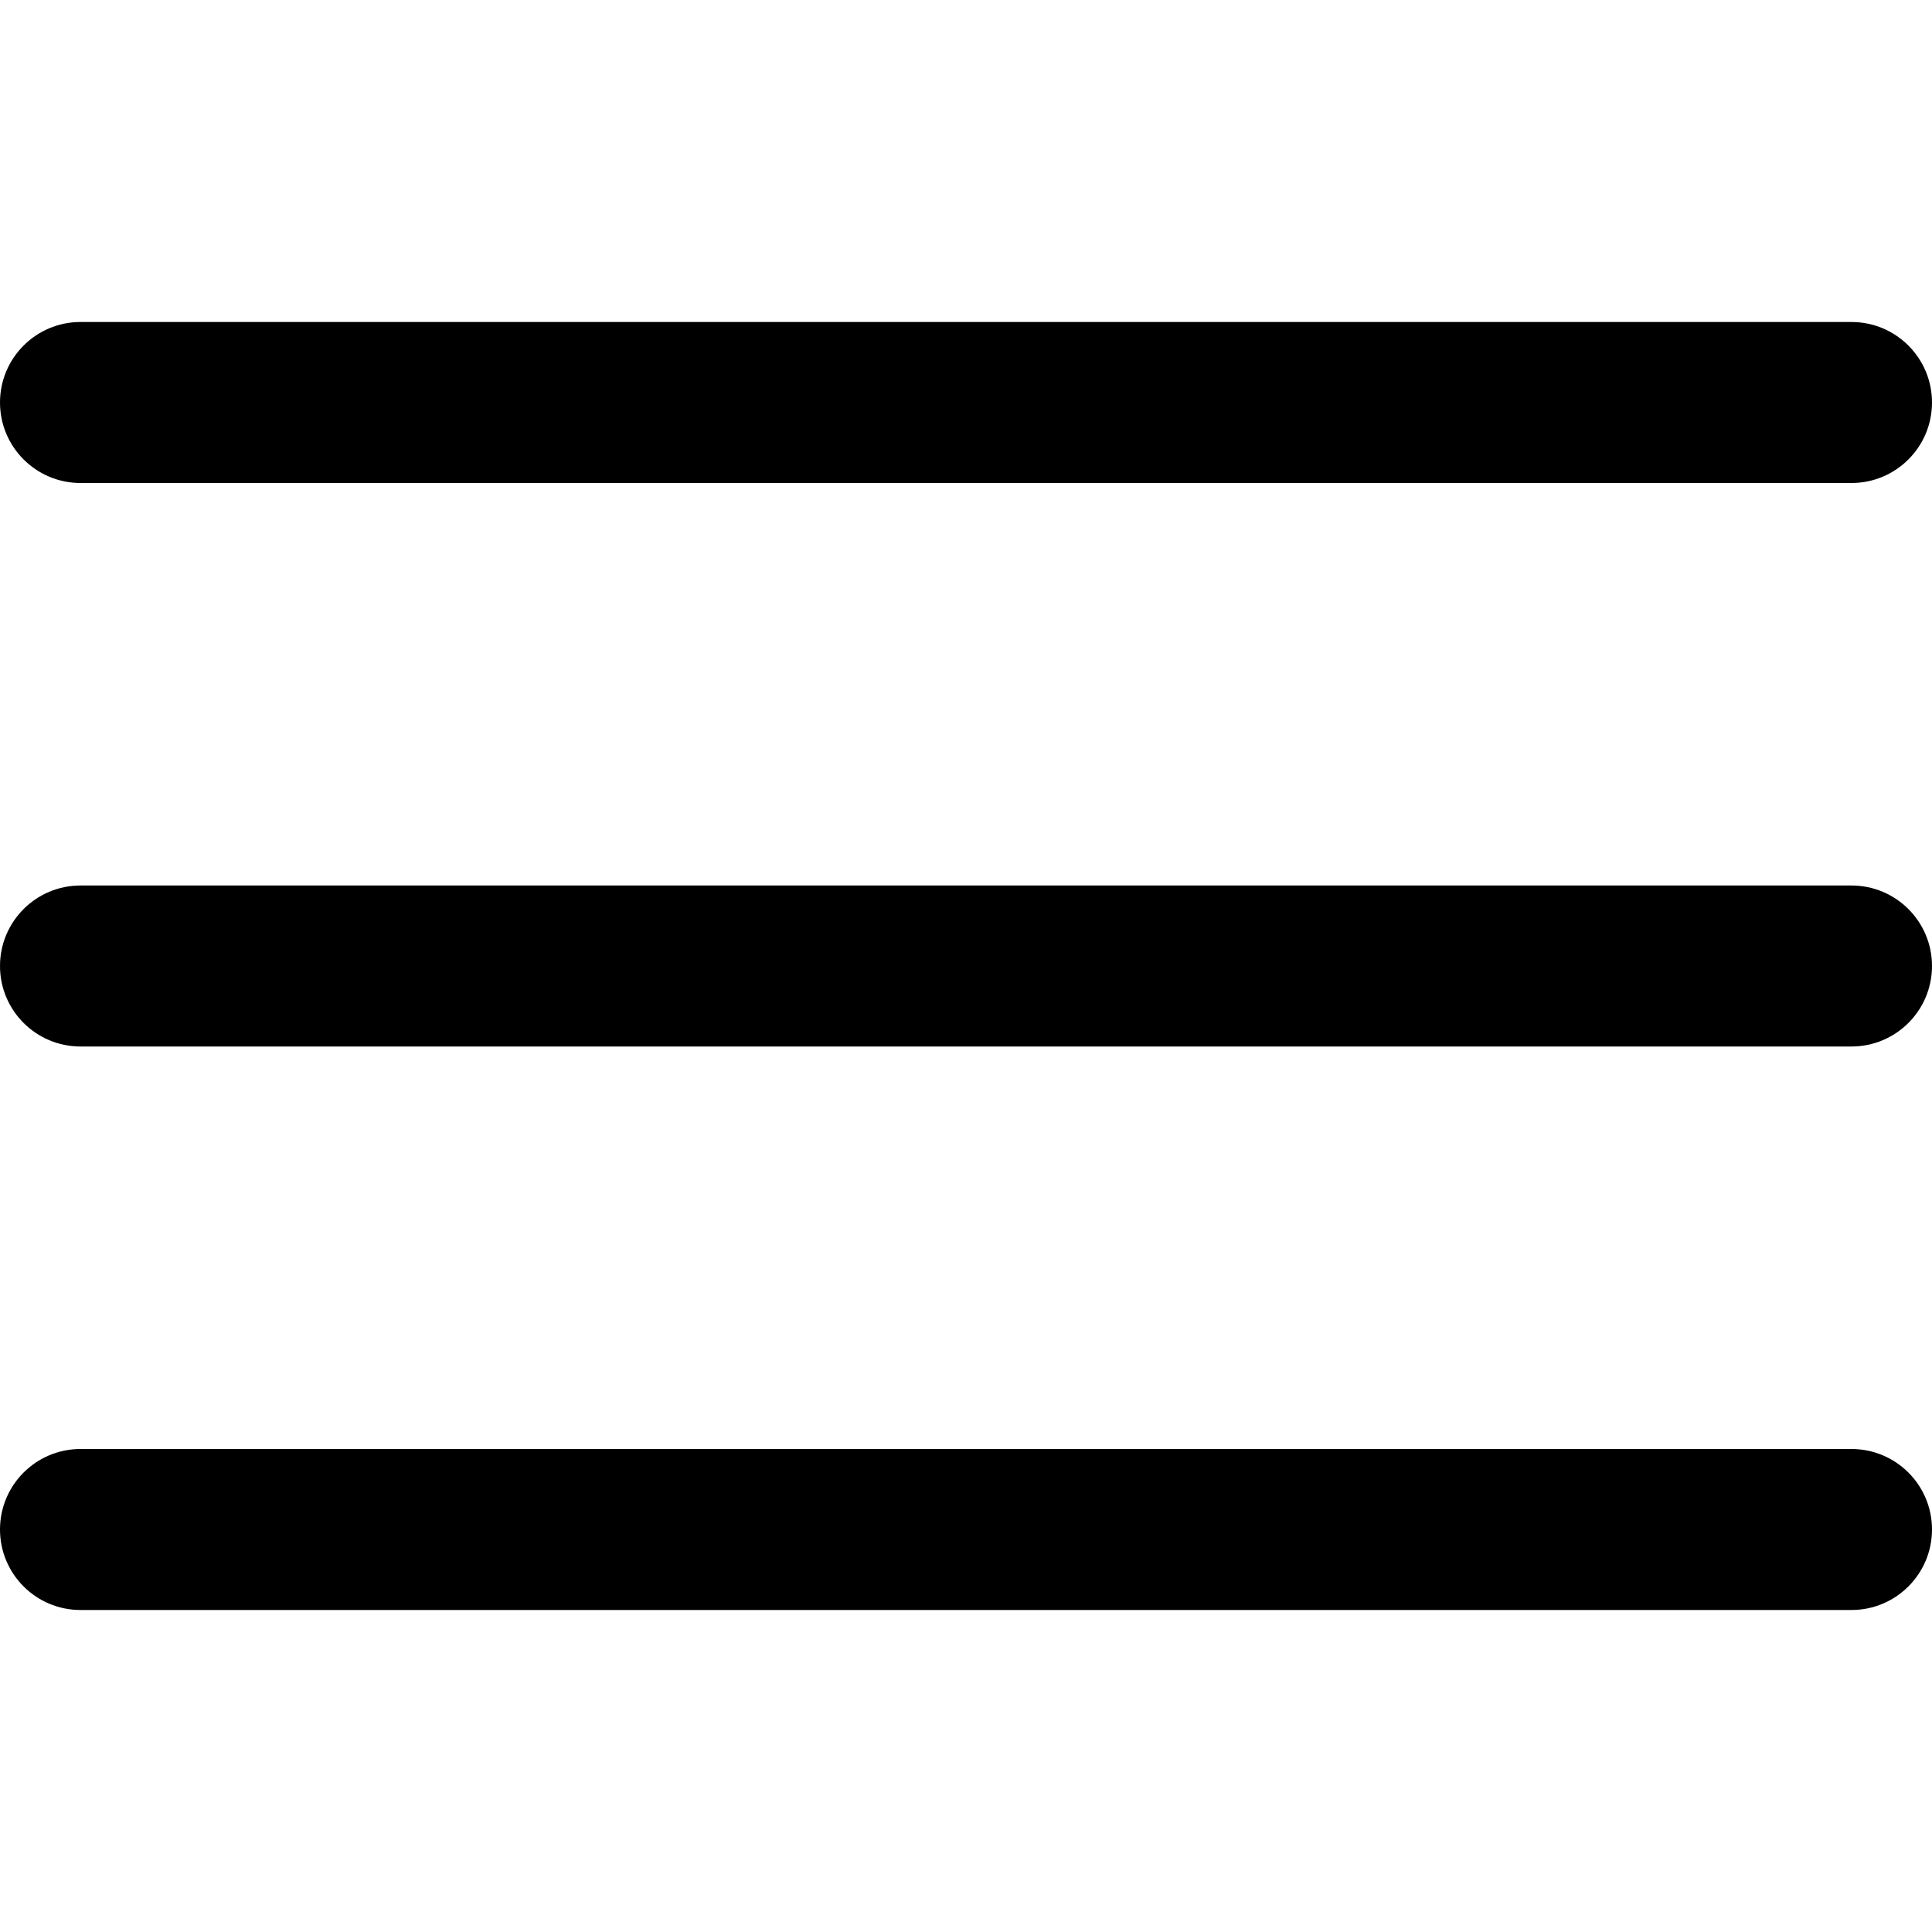
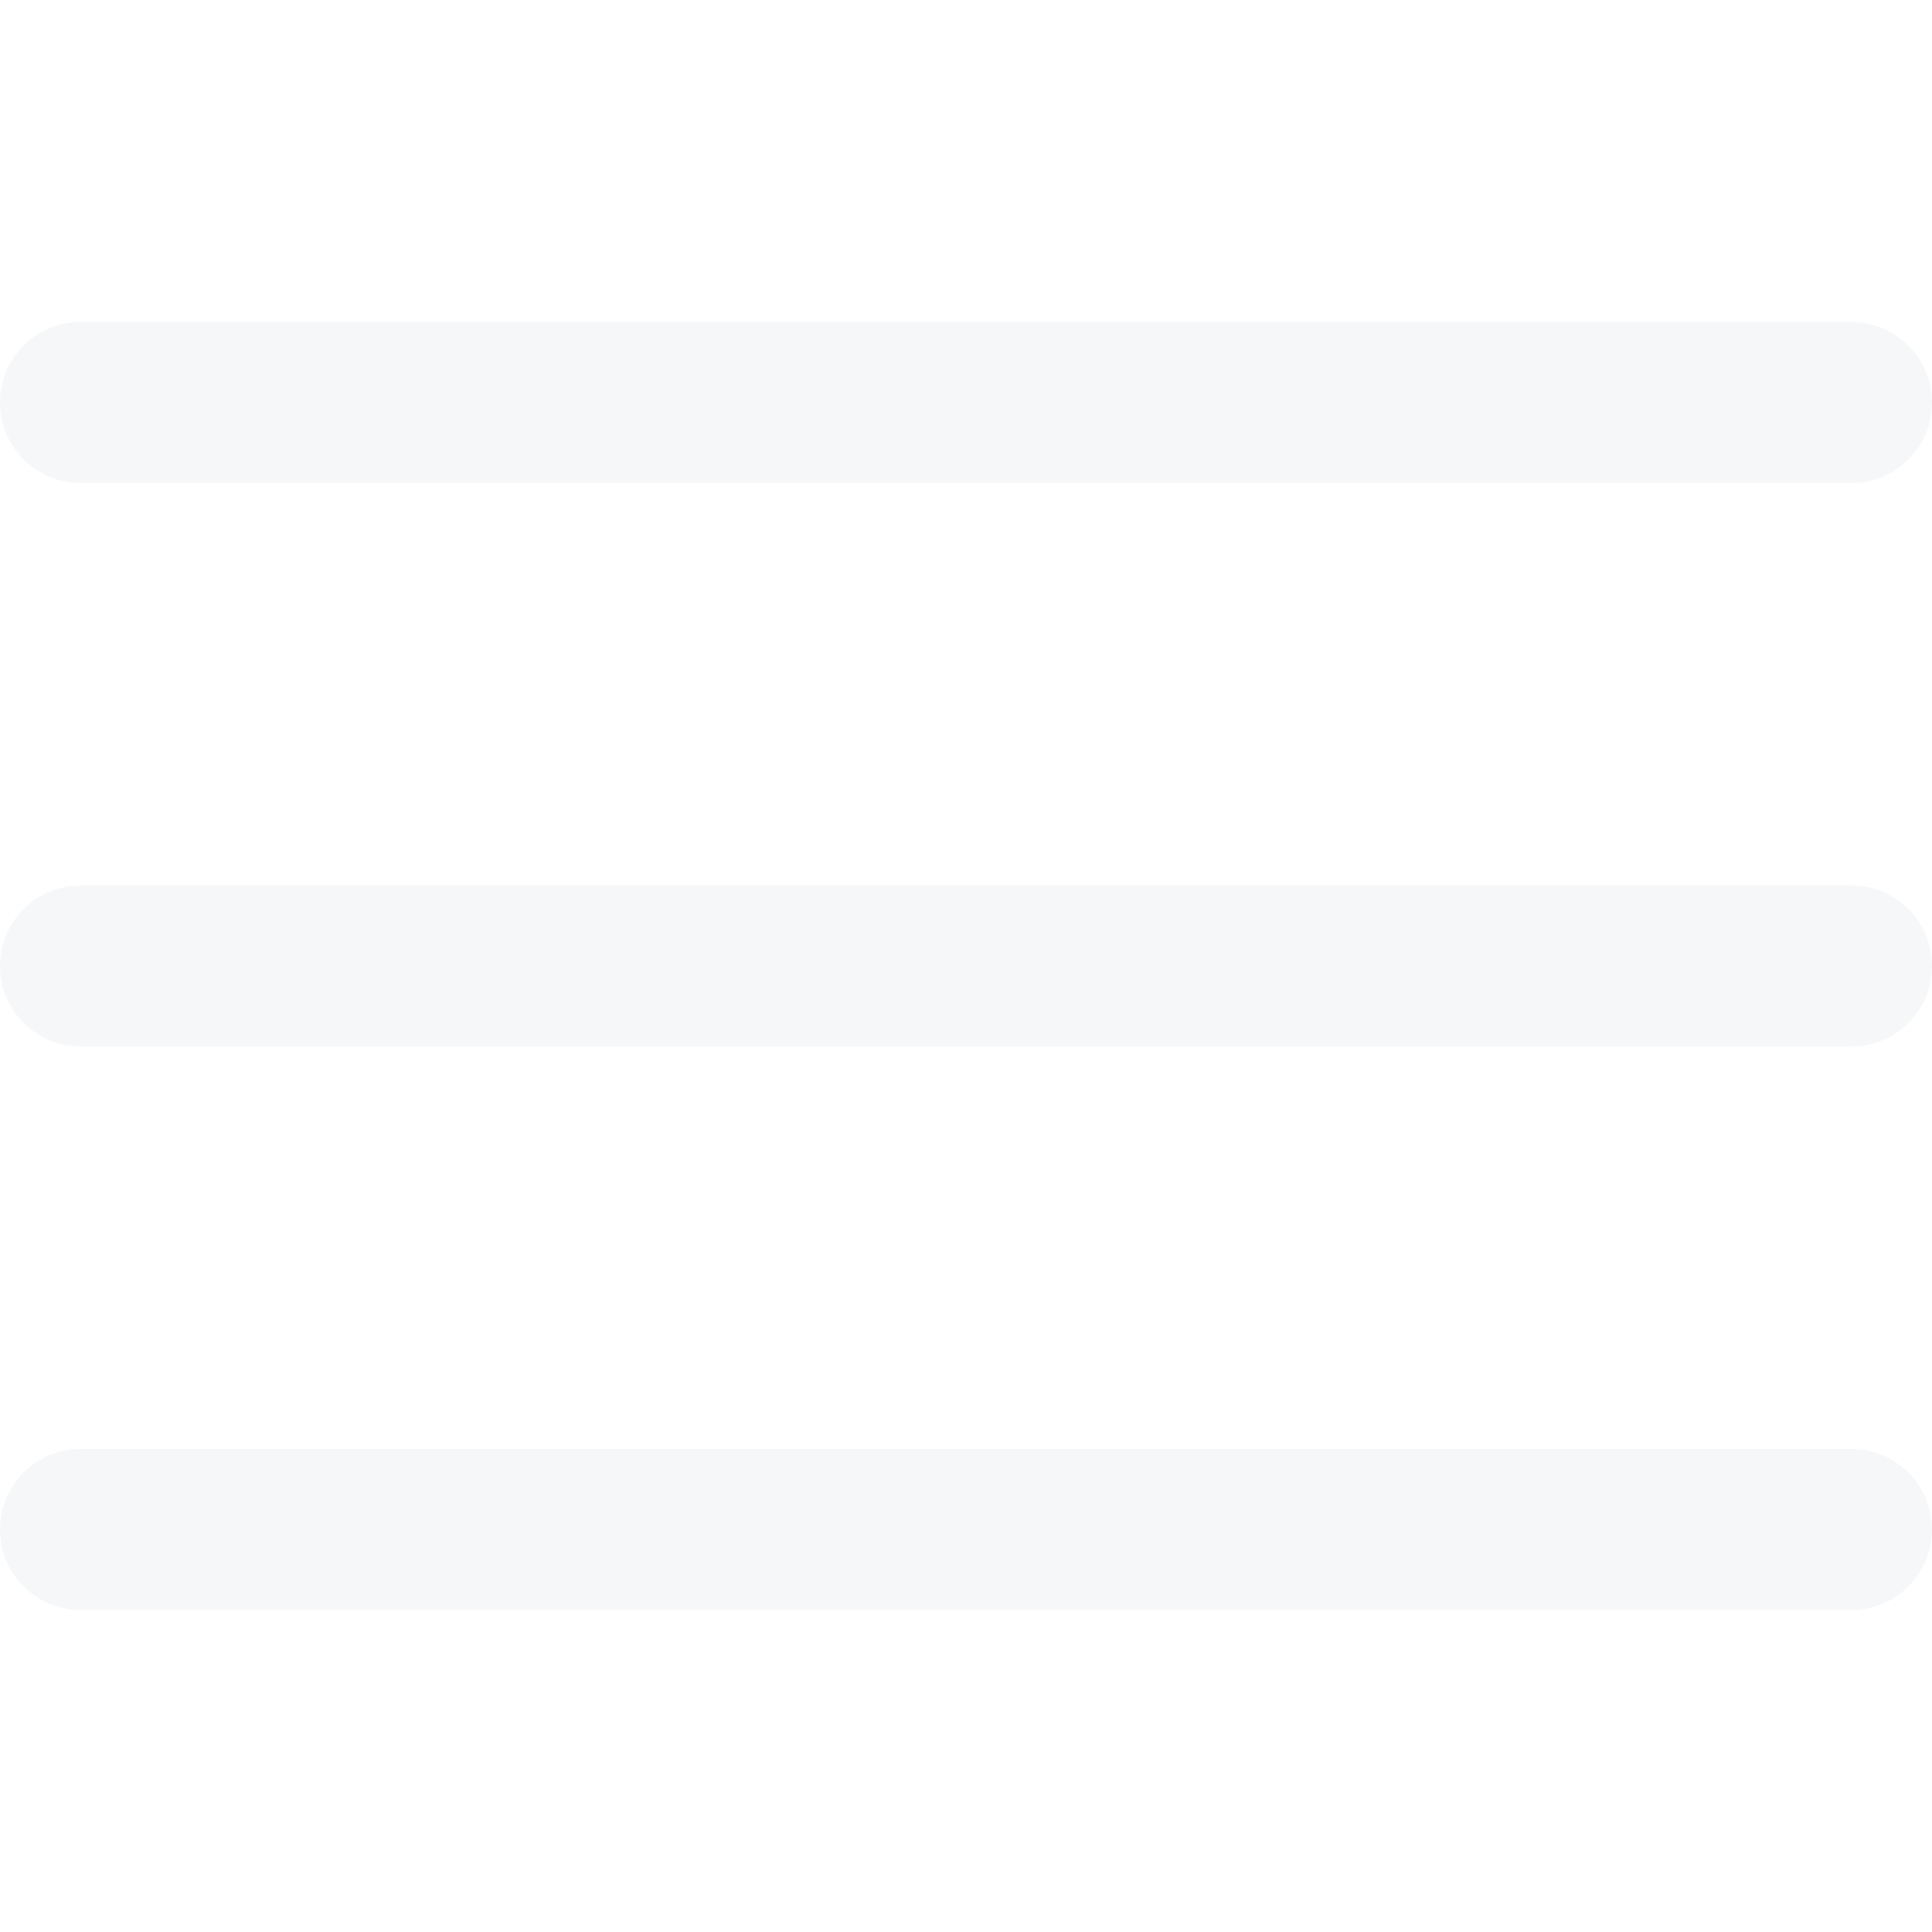
- <svg xmlns="http://www.w3.org/2000/svg" id="Outline" viewBox="0 0 24 24" width="512" height="512">
+ <svg xmlns="http://www.w3.org/2000/svg" id="Outline" viewBox="0 0 24 24" width="512" height="512" fill="#F5F7F8">
  <rect y="11" width="24" height="2" rx="1" />
  <rect y="4" width="24" height="2" rx="1" />
  <rect y="18" width="24" height="2" rx="1" />
</svg>
